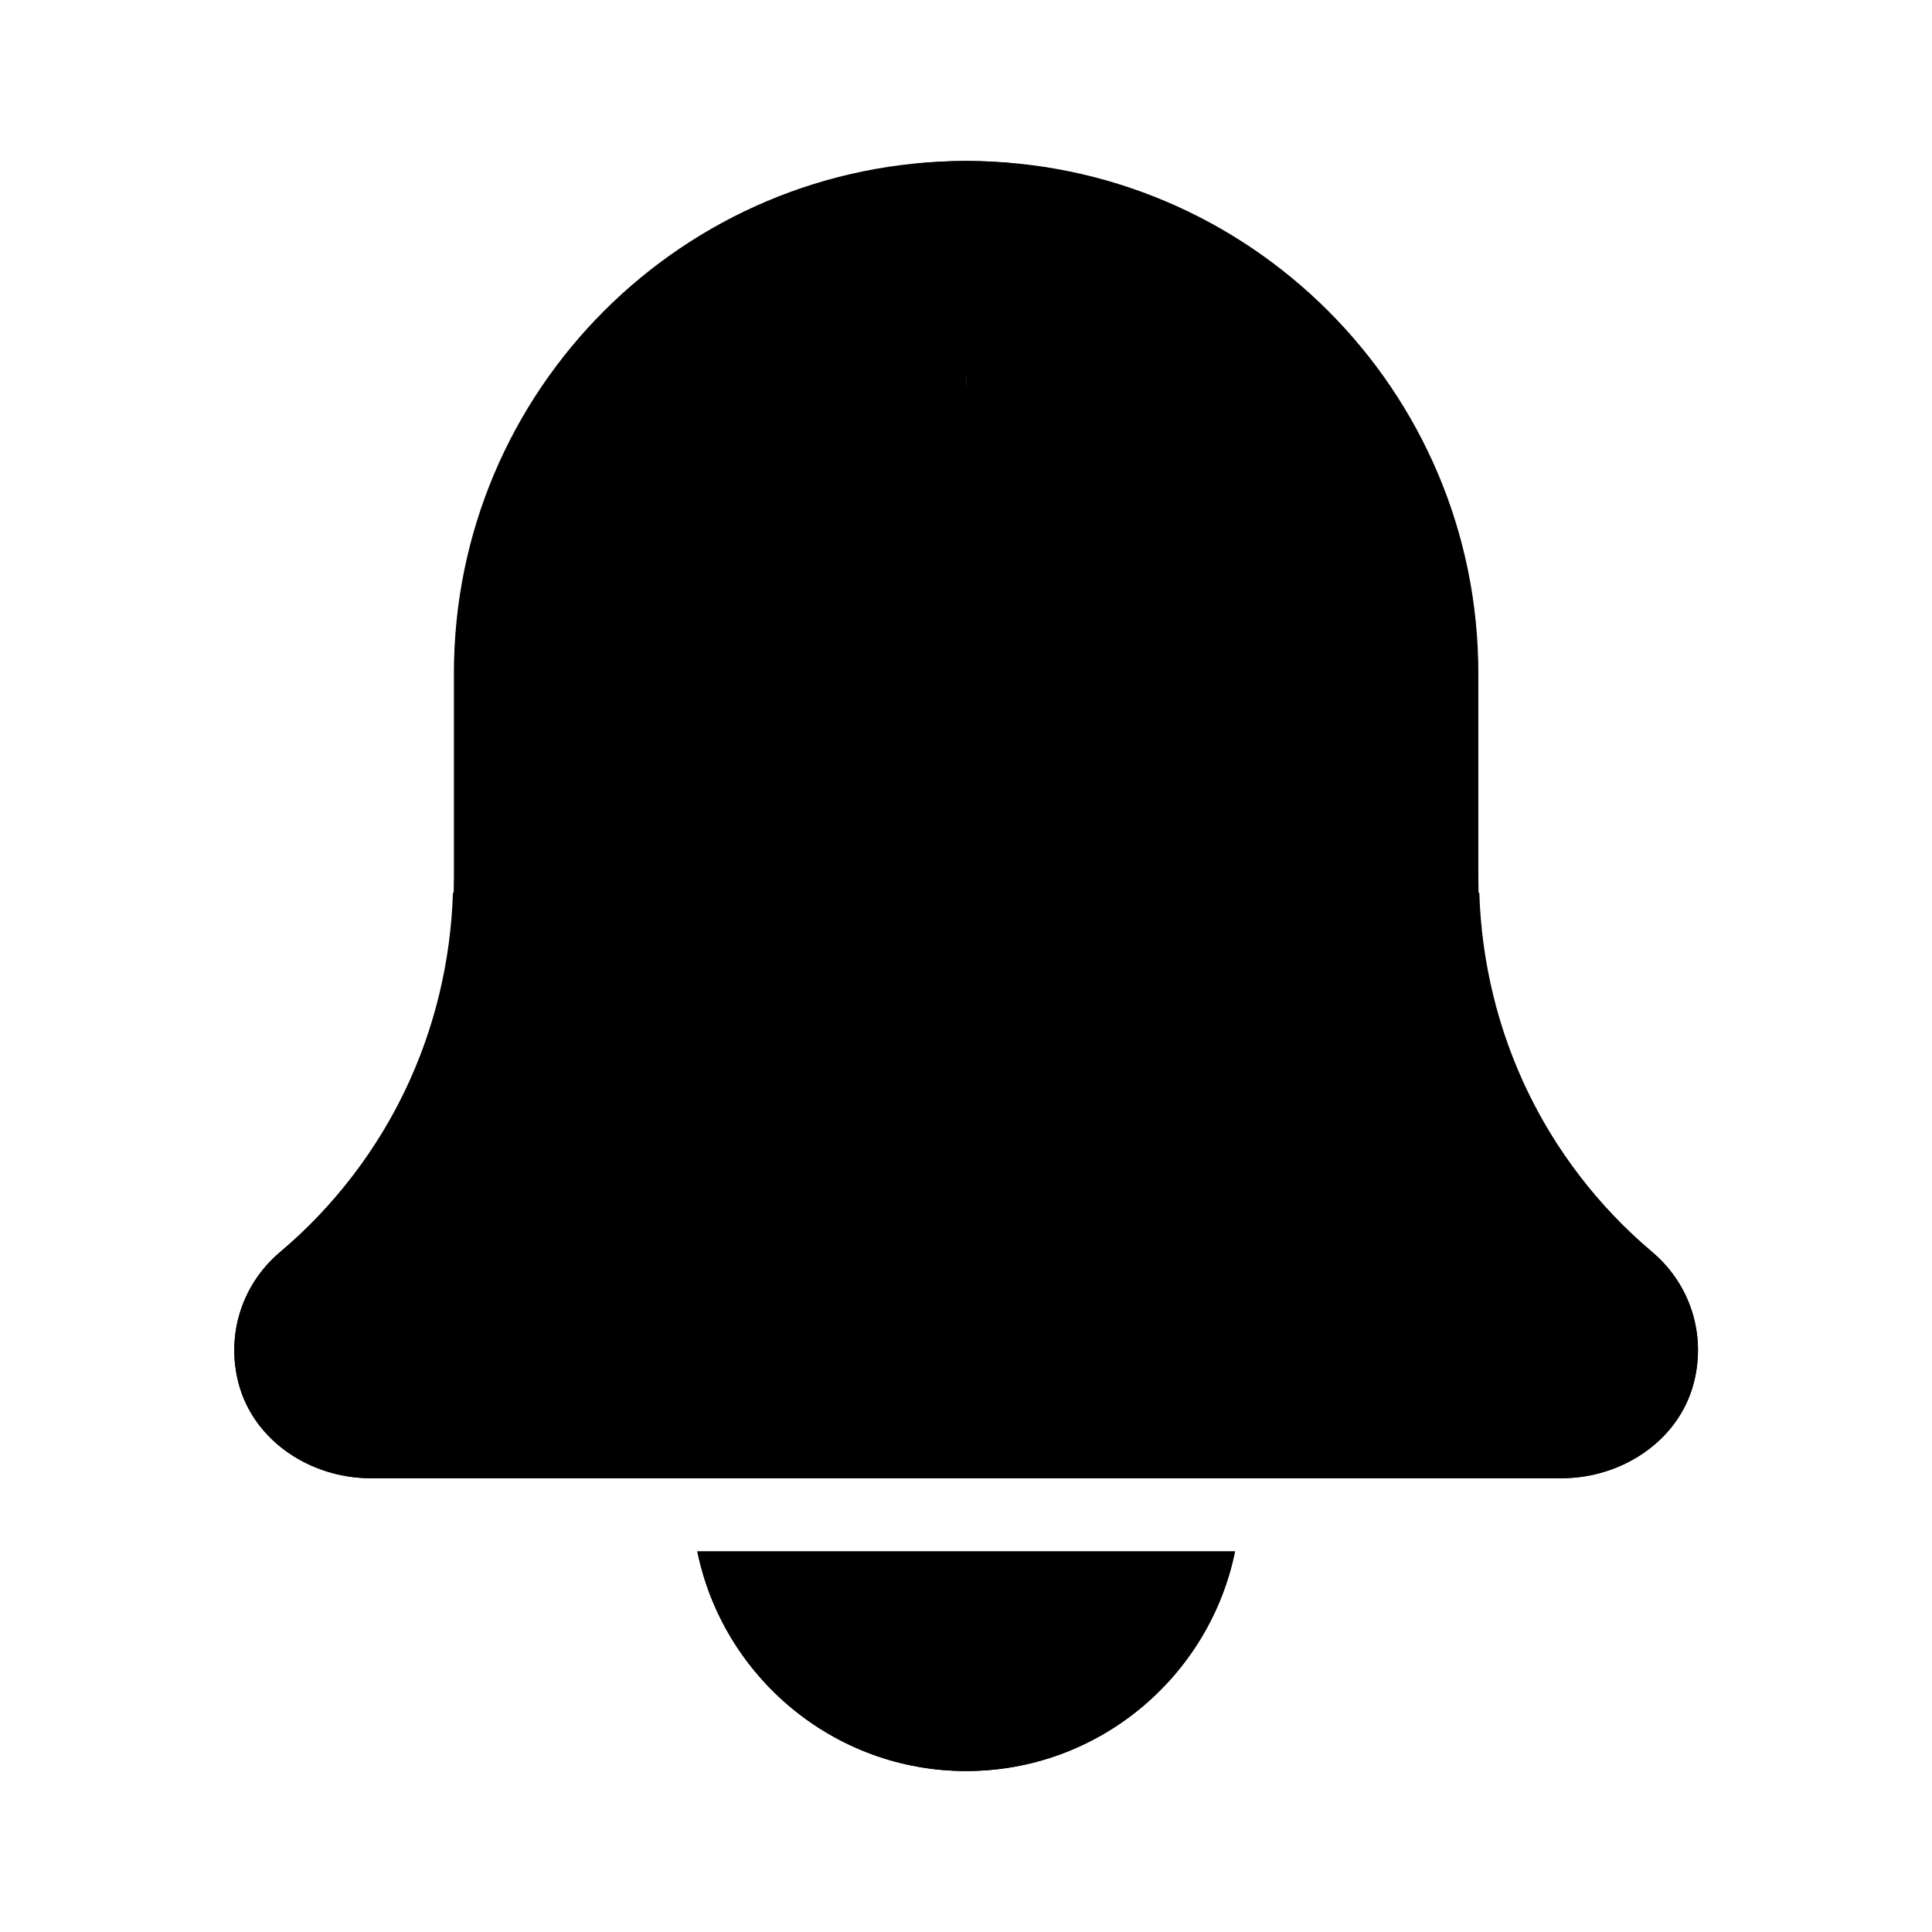
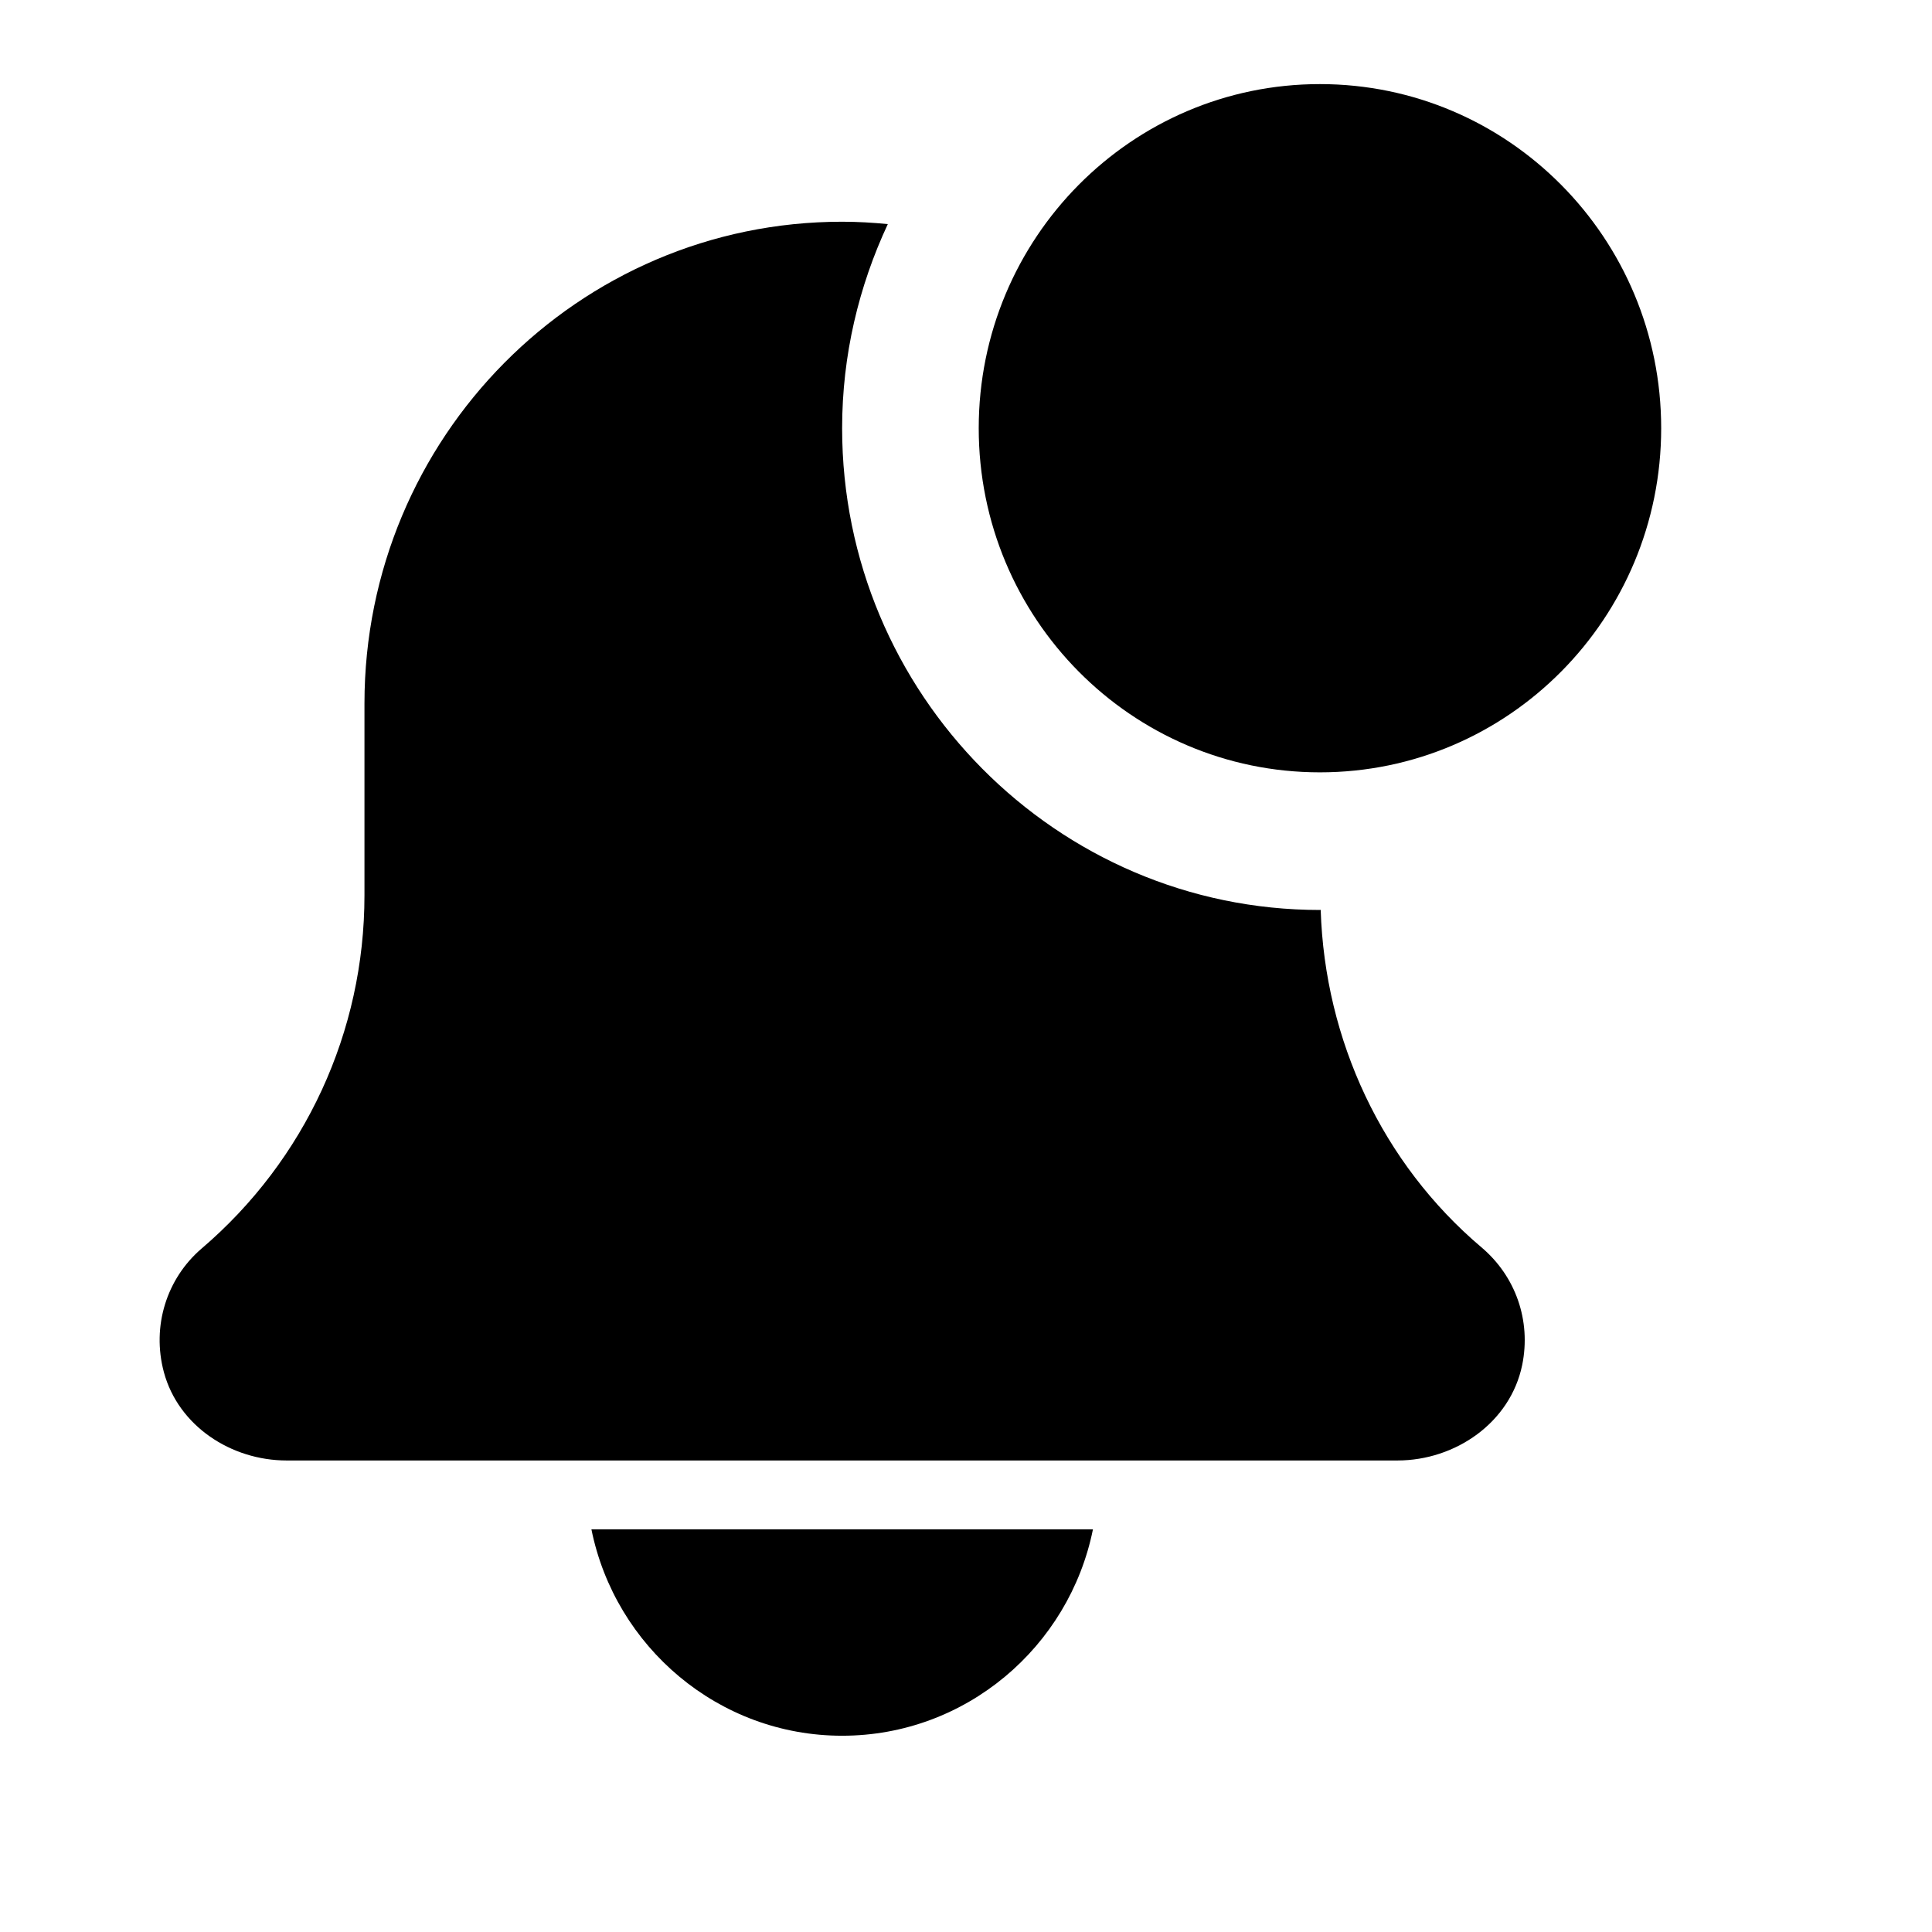
- <svg xmlns="http://www.w3.org/2000/svg" width="16" height="16" viewBox="0 0 16 16" fill="none">
-   <rect width="16" height="16" fill="none" />
-   <path d="M8.001 14.667C9.099 14.667 10.017 13.884 10.228 12.848H5.775C5.986 13.884 6.904 14.667 8.001 14.667Z" fill="black" />
-   <path d="M12.251 7.393C12.248 7.393 12.246 7.394 12.244 7.394C9.905 7.394 8.001 5.491 8.001 3.151C8.001 2.508 8.149 1.901 8.407 1.354C8.273 1.341 8.138 1.333 8.001 1.333C5.658 1.333 3.759 3.233 3.759 5.576V7.265C3.759 8.465 3.233 9.597 2.312 10.376C2.004 10.639 1.868 11.057 1.978 11.465C2.107 11.939 2.576 12.242 3.068 12.242H12.931C13.448 12.242 13.935 11.908 14.039 11.402C14.121 11.01 13.981 10.619 13.678 10.364C12.796 9.625 12.287 8.54 12.251 7.393Z" fill="black" />
-   <path d="M8.001 14.667C6.904 14.667 5.986 13.884 5.775 12.848H10.228C10.017 13.884 9.099 14.667 8.001 14.667Z" fill="black" />
-   <path d="M3.751 7.393C3.754 7.393 3.756 7.394 3.759 7.394C6.097 7.394 8.001 5.491 8.001 3.151C8.001 2.508 7.853 1.901 7.595 1.354C7.729 1.341 7.864 1.333 8.001 1.333C10.344 1.333 12.243 3.233 12.243 5.576V7.265C12.243 8.465 12.769 9.597 13.691 10.376C13.998 10.639 14.134 11.057 14.024 11.465C13.896 11.939 13.426 12.242 12.934 12.242H3.071C2.554 12.242 2.067 11.908 1.963 11.402C1.882 11.01 2.021 10.619 2.325 10.364C3.206 9.625 3.715 8.54 3.751 7.393Z" fill="black" />
+ <svg xmlns="http://www.w3.org/2000/svg" width="17" height="17" viewBox="0 0 17 17" fill="none">
+   <rect width="17" height="17" fill="none" />
+   <path d="M7.41 15.273C8.498 15.273 9.408 14.492 9.617 13.457H5.204C5.413 14.492 6.323 15.273 7.41 15.273Z" fill="black" />
+   <path d="M11.621 8.006C11.619 8.006 11.617 8.007 11.614 8.007C9.297 8.007 7.41 6.105 7.41 3.768C7.41 3.125 7.557 2.518 7.812 1.972C7.68 1.959 7.546 1.951 7.41 1.951C5.089 1.951 3.207 3.849 3.207 6.19V7.878C3.207 9.077 2.686 10.208 1.773 10.987C1.468 11.249 1.333 11.667 1.442 12.074C1.57 12.548 2.034 12.851 2.522 12.851H12.296C12.807 12.851 13.29 12.517 13.394 12.011C13.474 11.62 13.336 11.229 13.035 10.975C12.162 10.236 11.657 9.152 11.621 8.006Z" fill="black" />
+   <path d="M14.617 3.768C14.617 5.44 13.273 6.796 11.614 6.796C9.956 6.796 8.612 5.44 8.612 3.768C8.612 2.096 9.956 0.74 11.614 0.74C13.273 0.74 14.617 2.096 14.617 3.768Z" fill="black" />
</svg>
